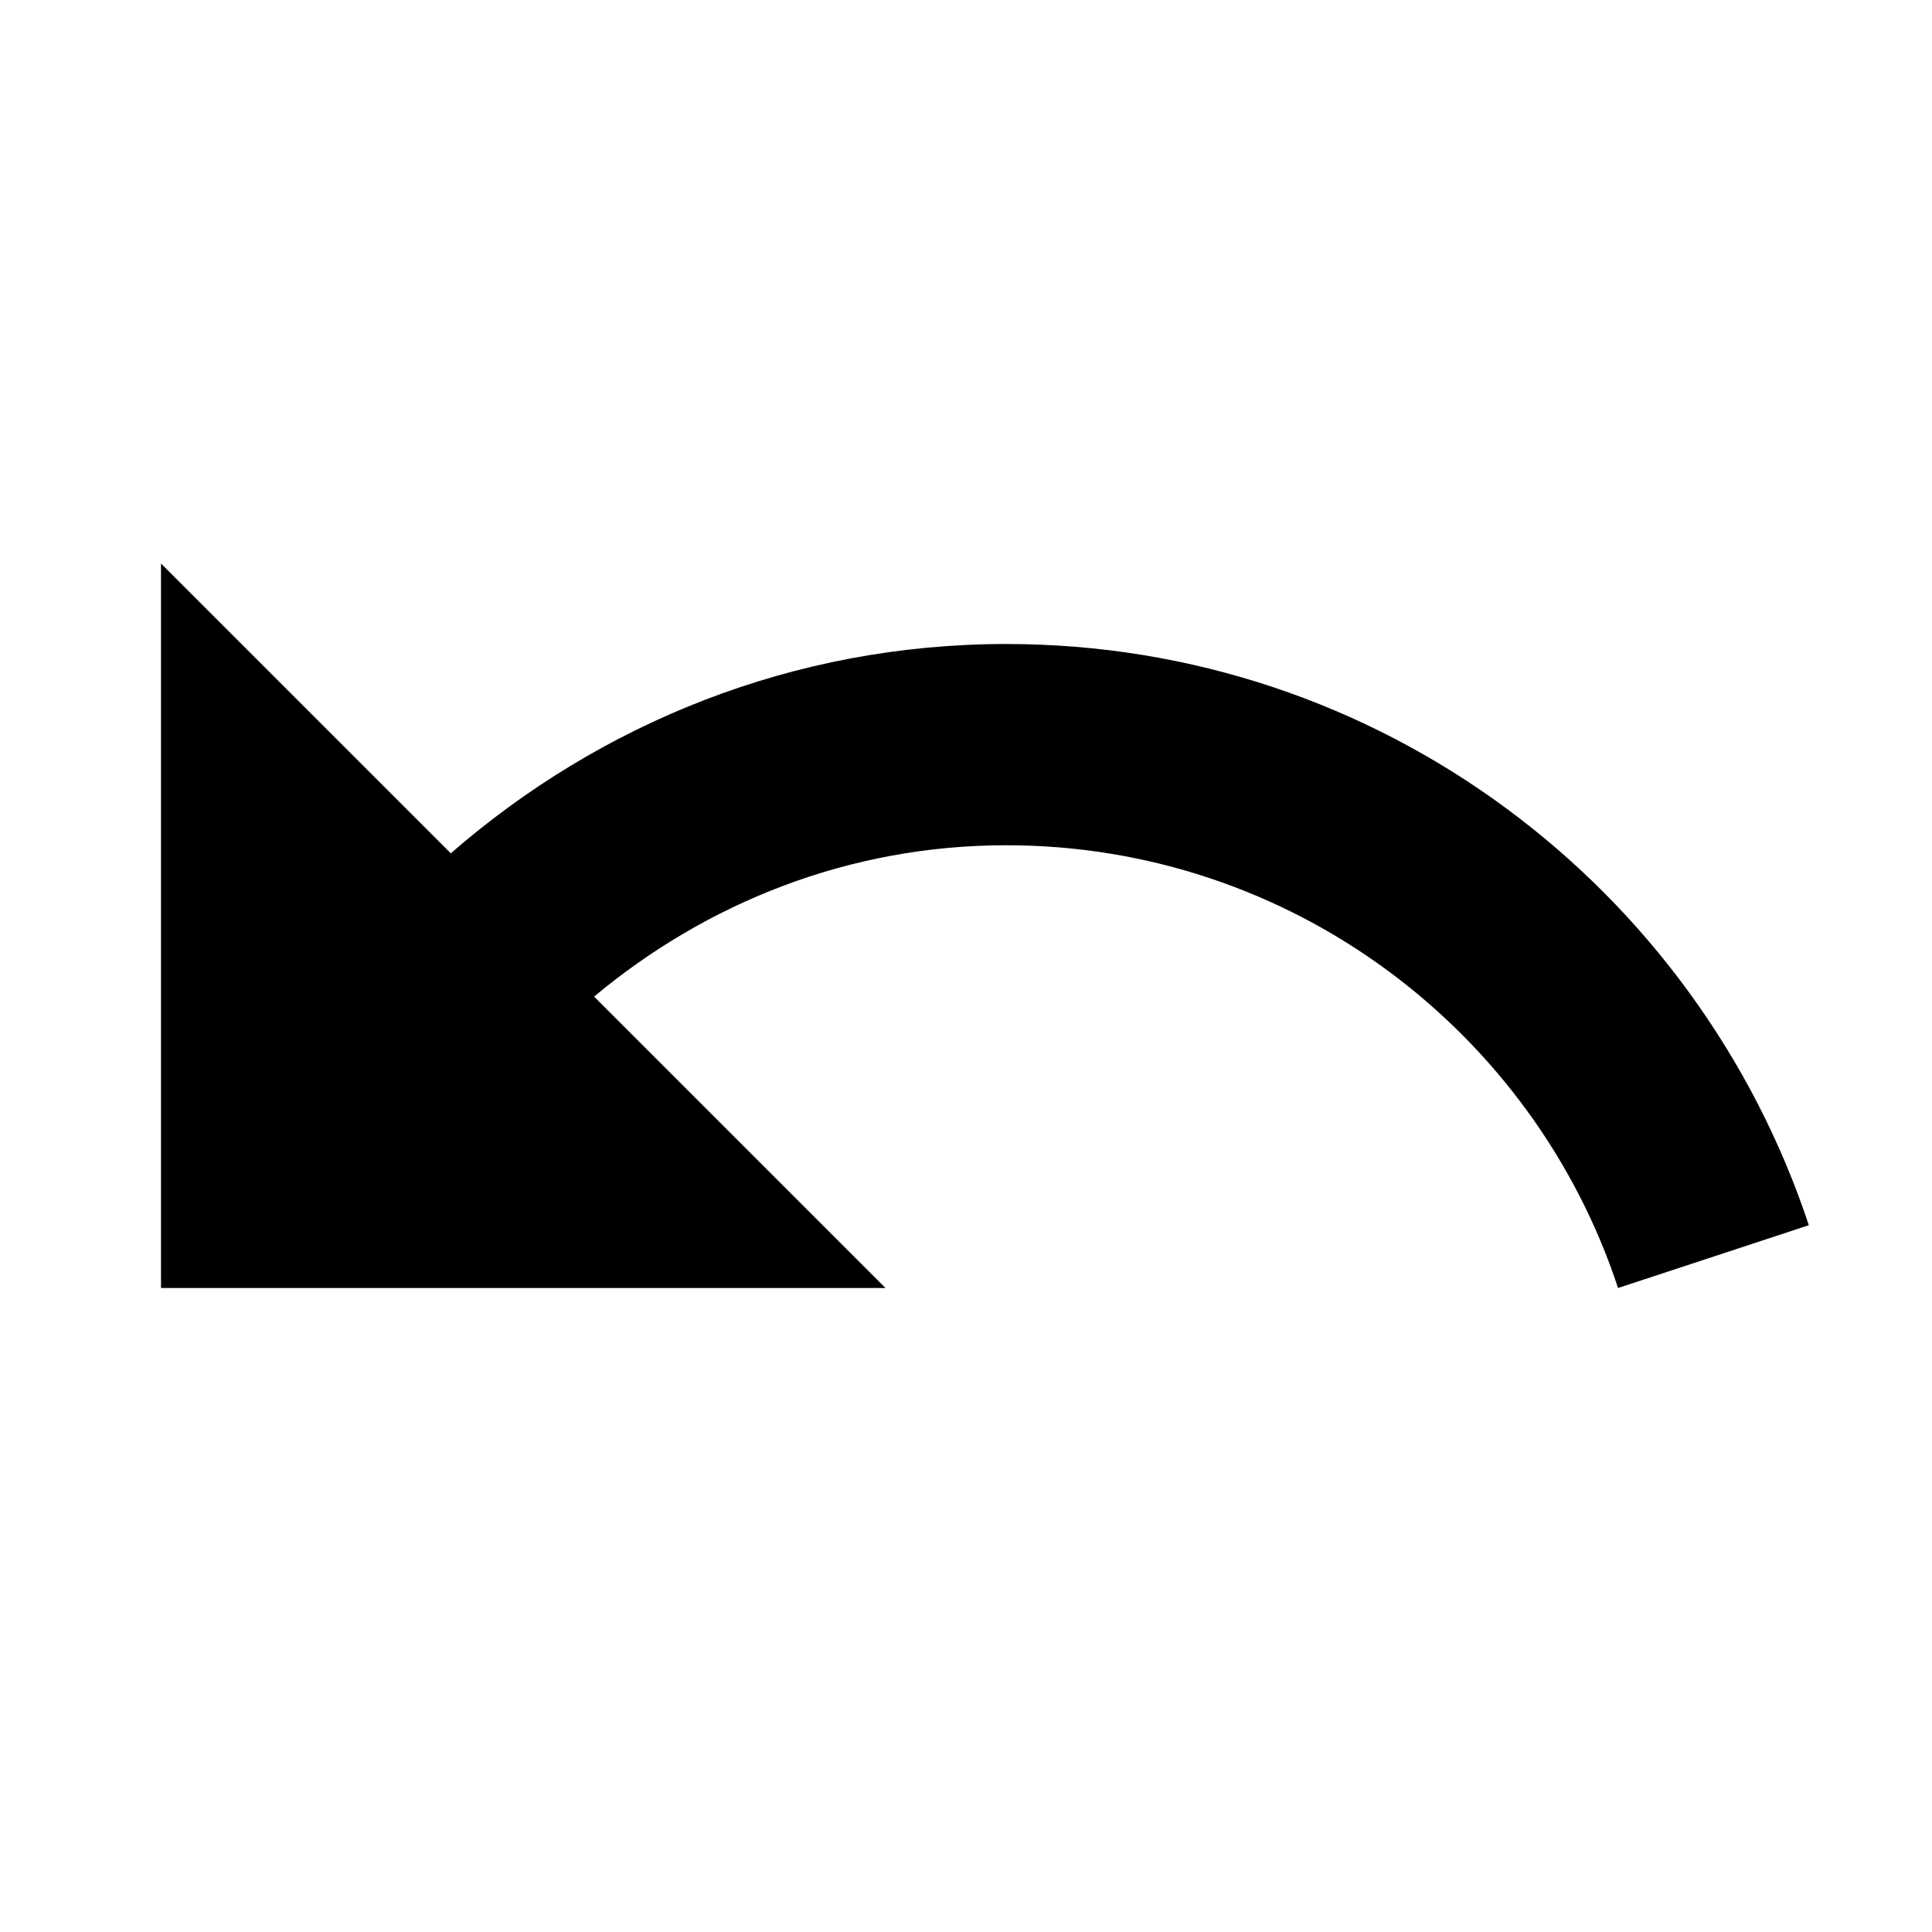
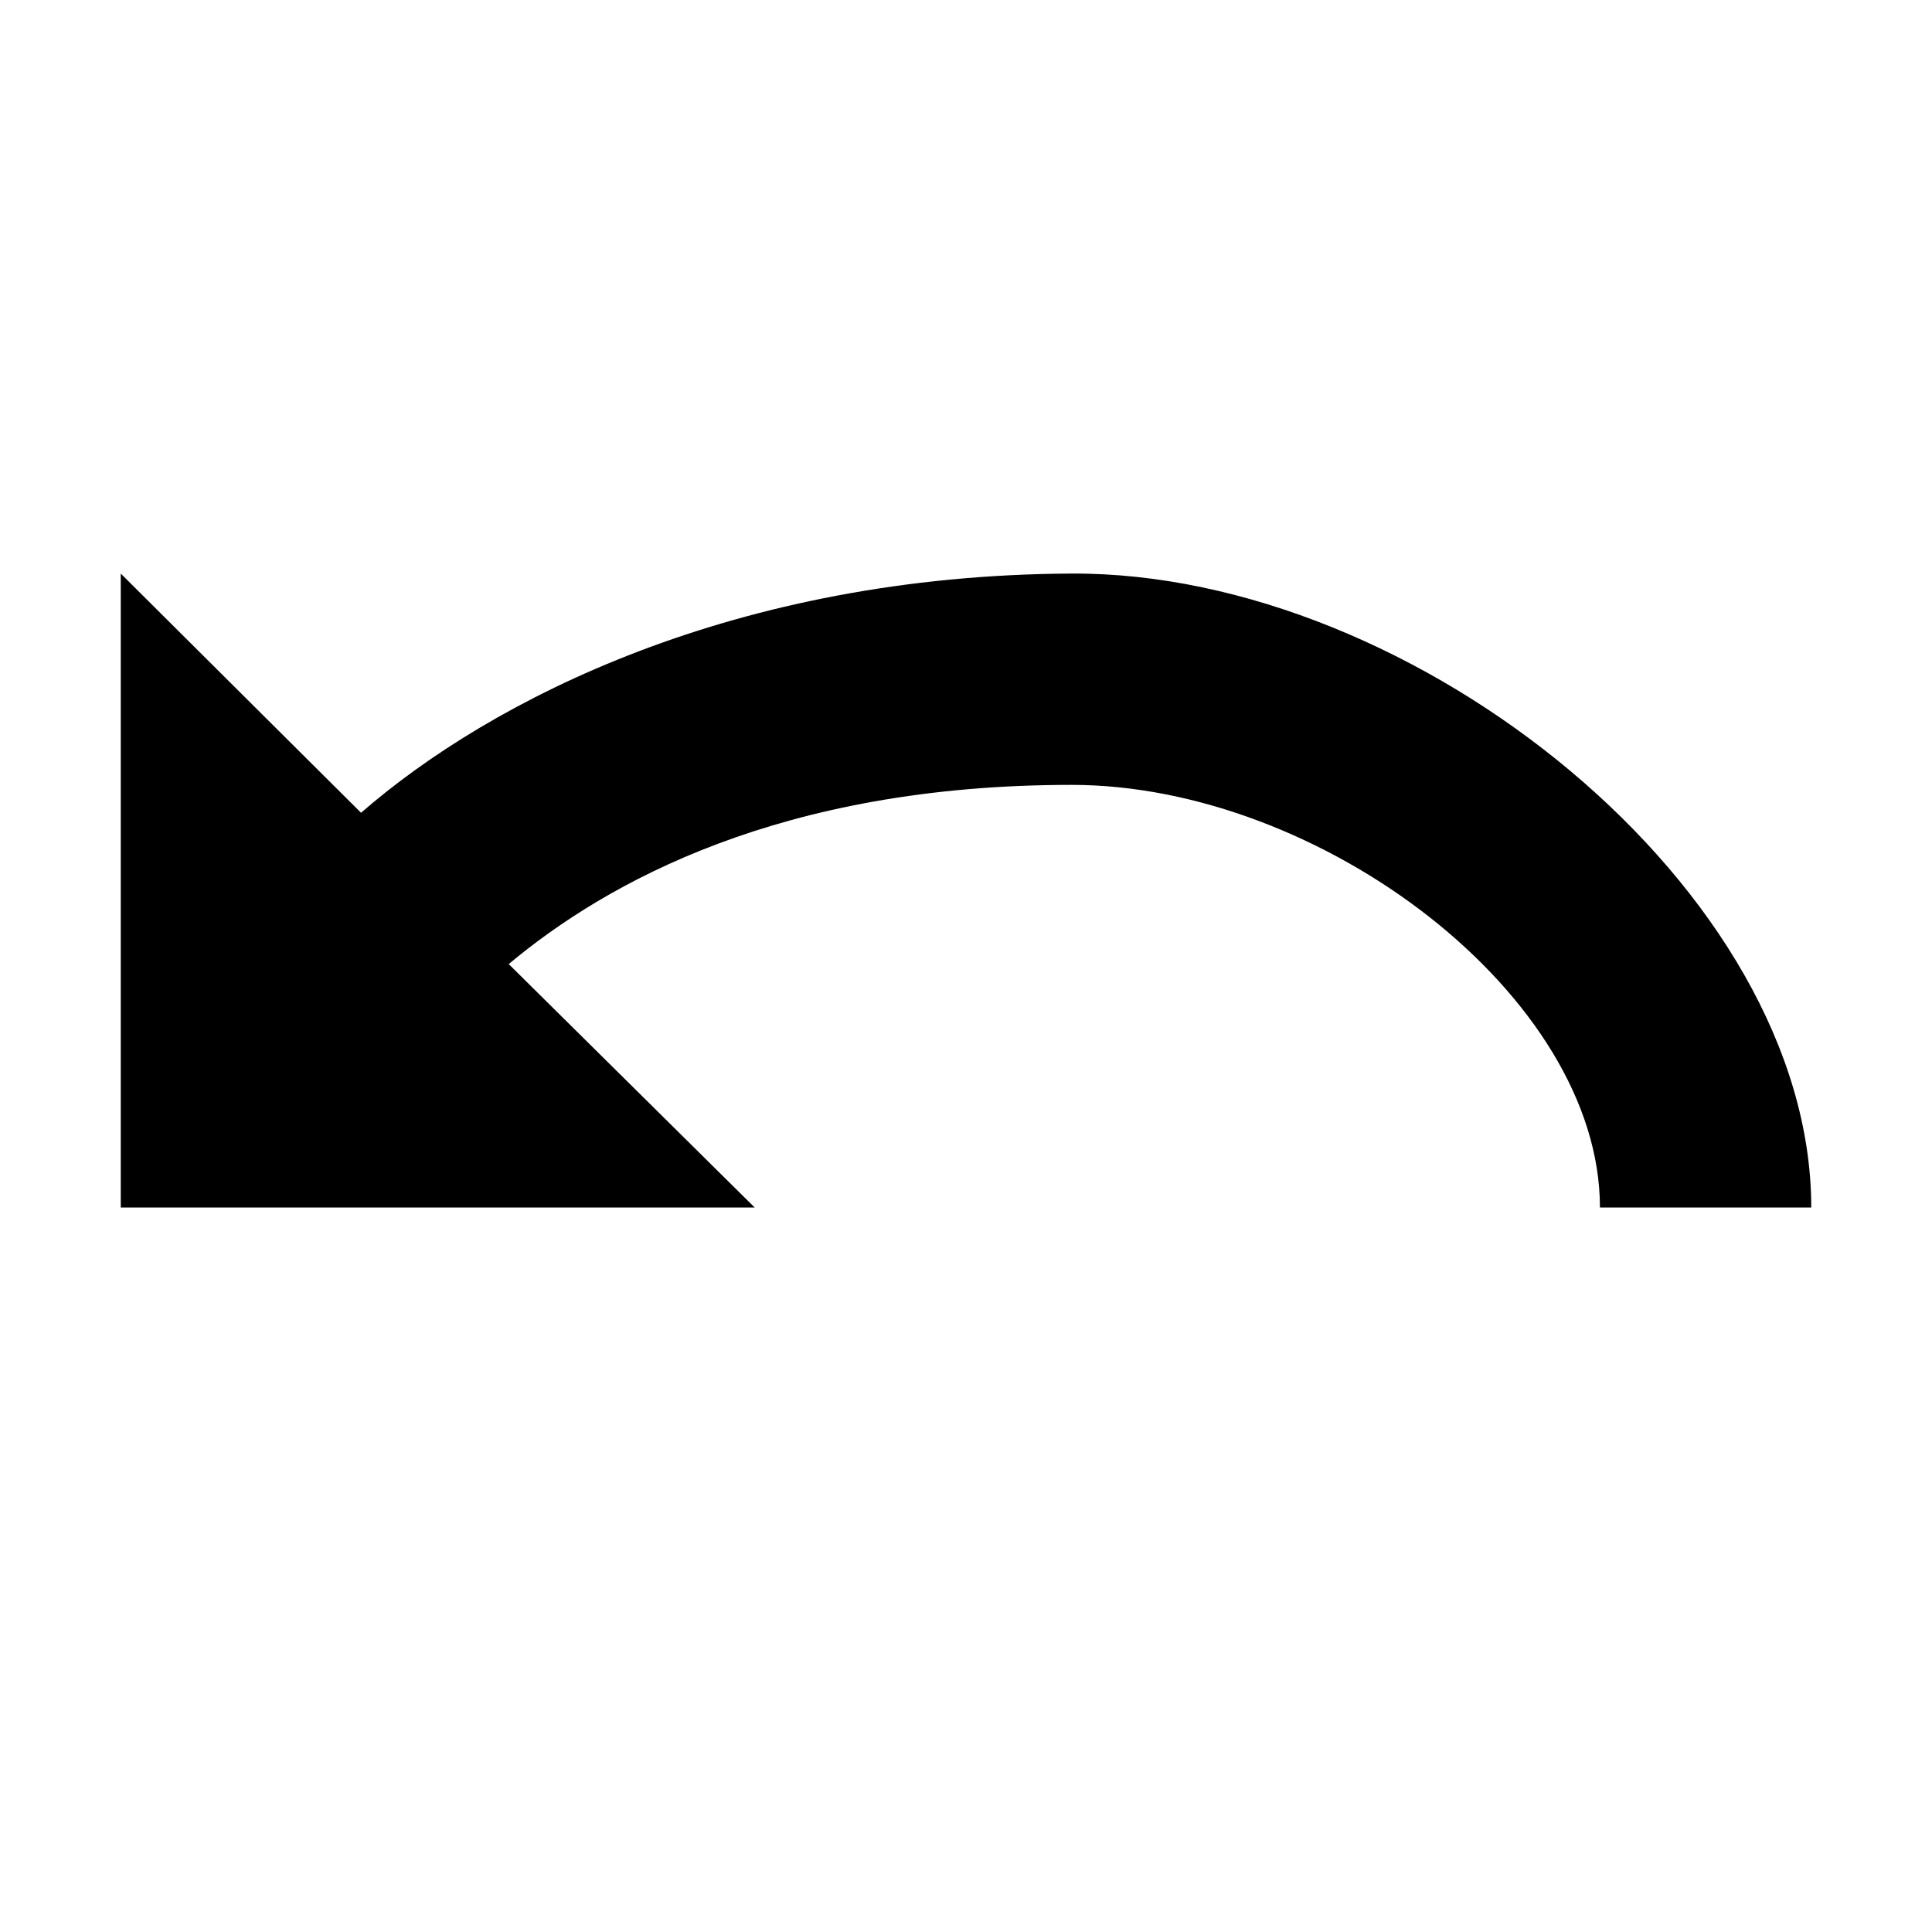
- <svg xmlns="http://www.w3.org/2000/svg" height="24" viewBox="0 0 24 24" width="24">
-   <path d="M0 0h24v24H0V0z" fill="none" />
-   <path d="M12.5 8c-2.65 0-5.05.99-6.9 2.6L2 7v9h9l-3.62-3.62c1.39-1.16 3.16-1.88 5.12-1.88 3.54 0 6.55 2.31 7.6 5.5l2.37-.78C21.08 11.03 17.15 8 12.5 8z" />
+ <svg xmlns="http://www.w3.org/2000/svg" height="16" viewBox="0 0 16 16" width="16" version="1.1" id="svg6">
+   <defs id="defs10" />
+   <path d="M 0,0 H 24 V 24 H 0 Z" fill="none" id="path2" />
+   <path d="M 8.875,4.75 C 6.088,4.763 4.07,5.791 2.99,6.731 L 1,4.75 V 10 H 6.25 L 4.213,7.984 C 5.024,7.307 6.465,6.5 8.875,6.5 c 2.065,0 4.375,1.75 4.375,3.5 H 15 C 15,7.375 11.724,4.736 8.875,4.75 Z" id="path4" style="stroke-width:1" />
</svg>
